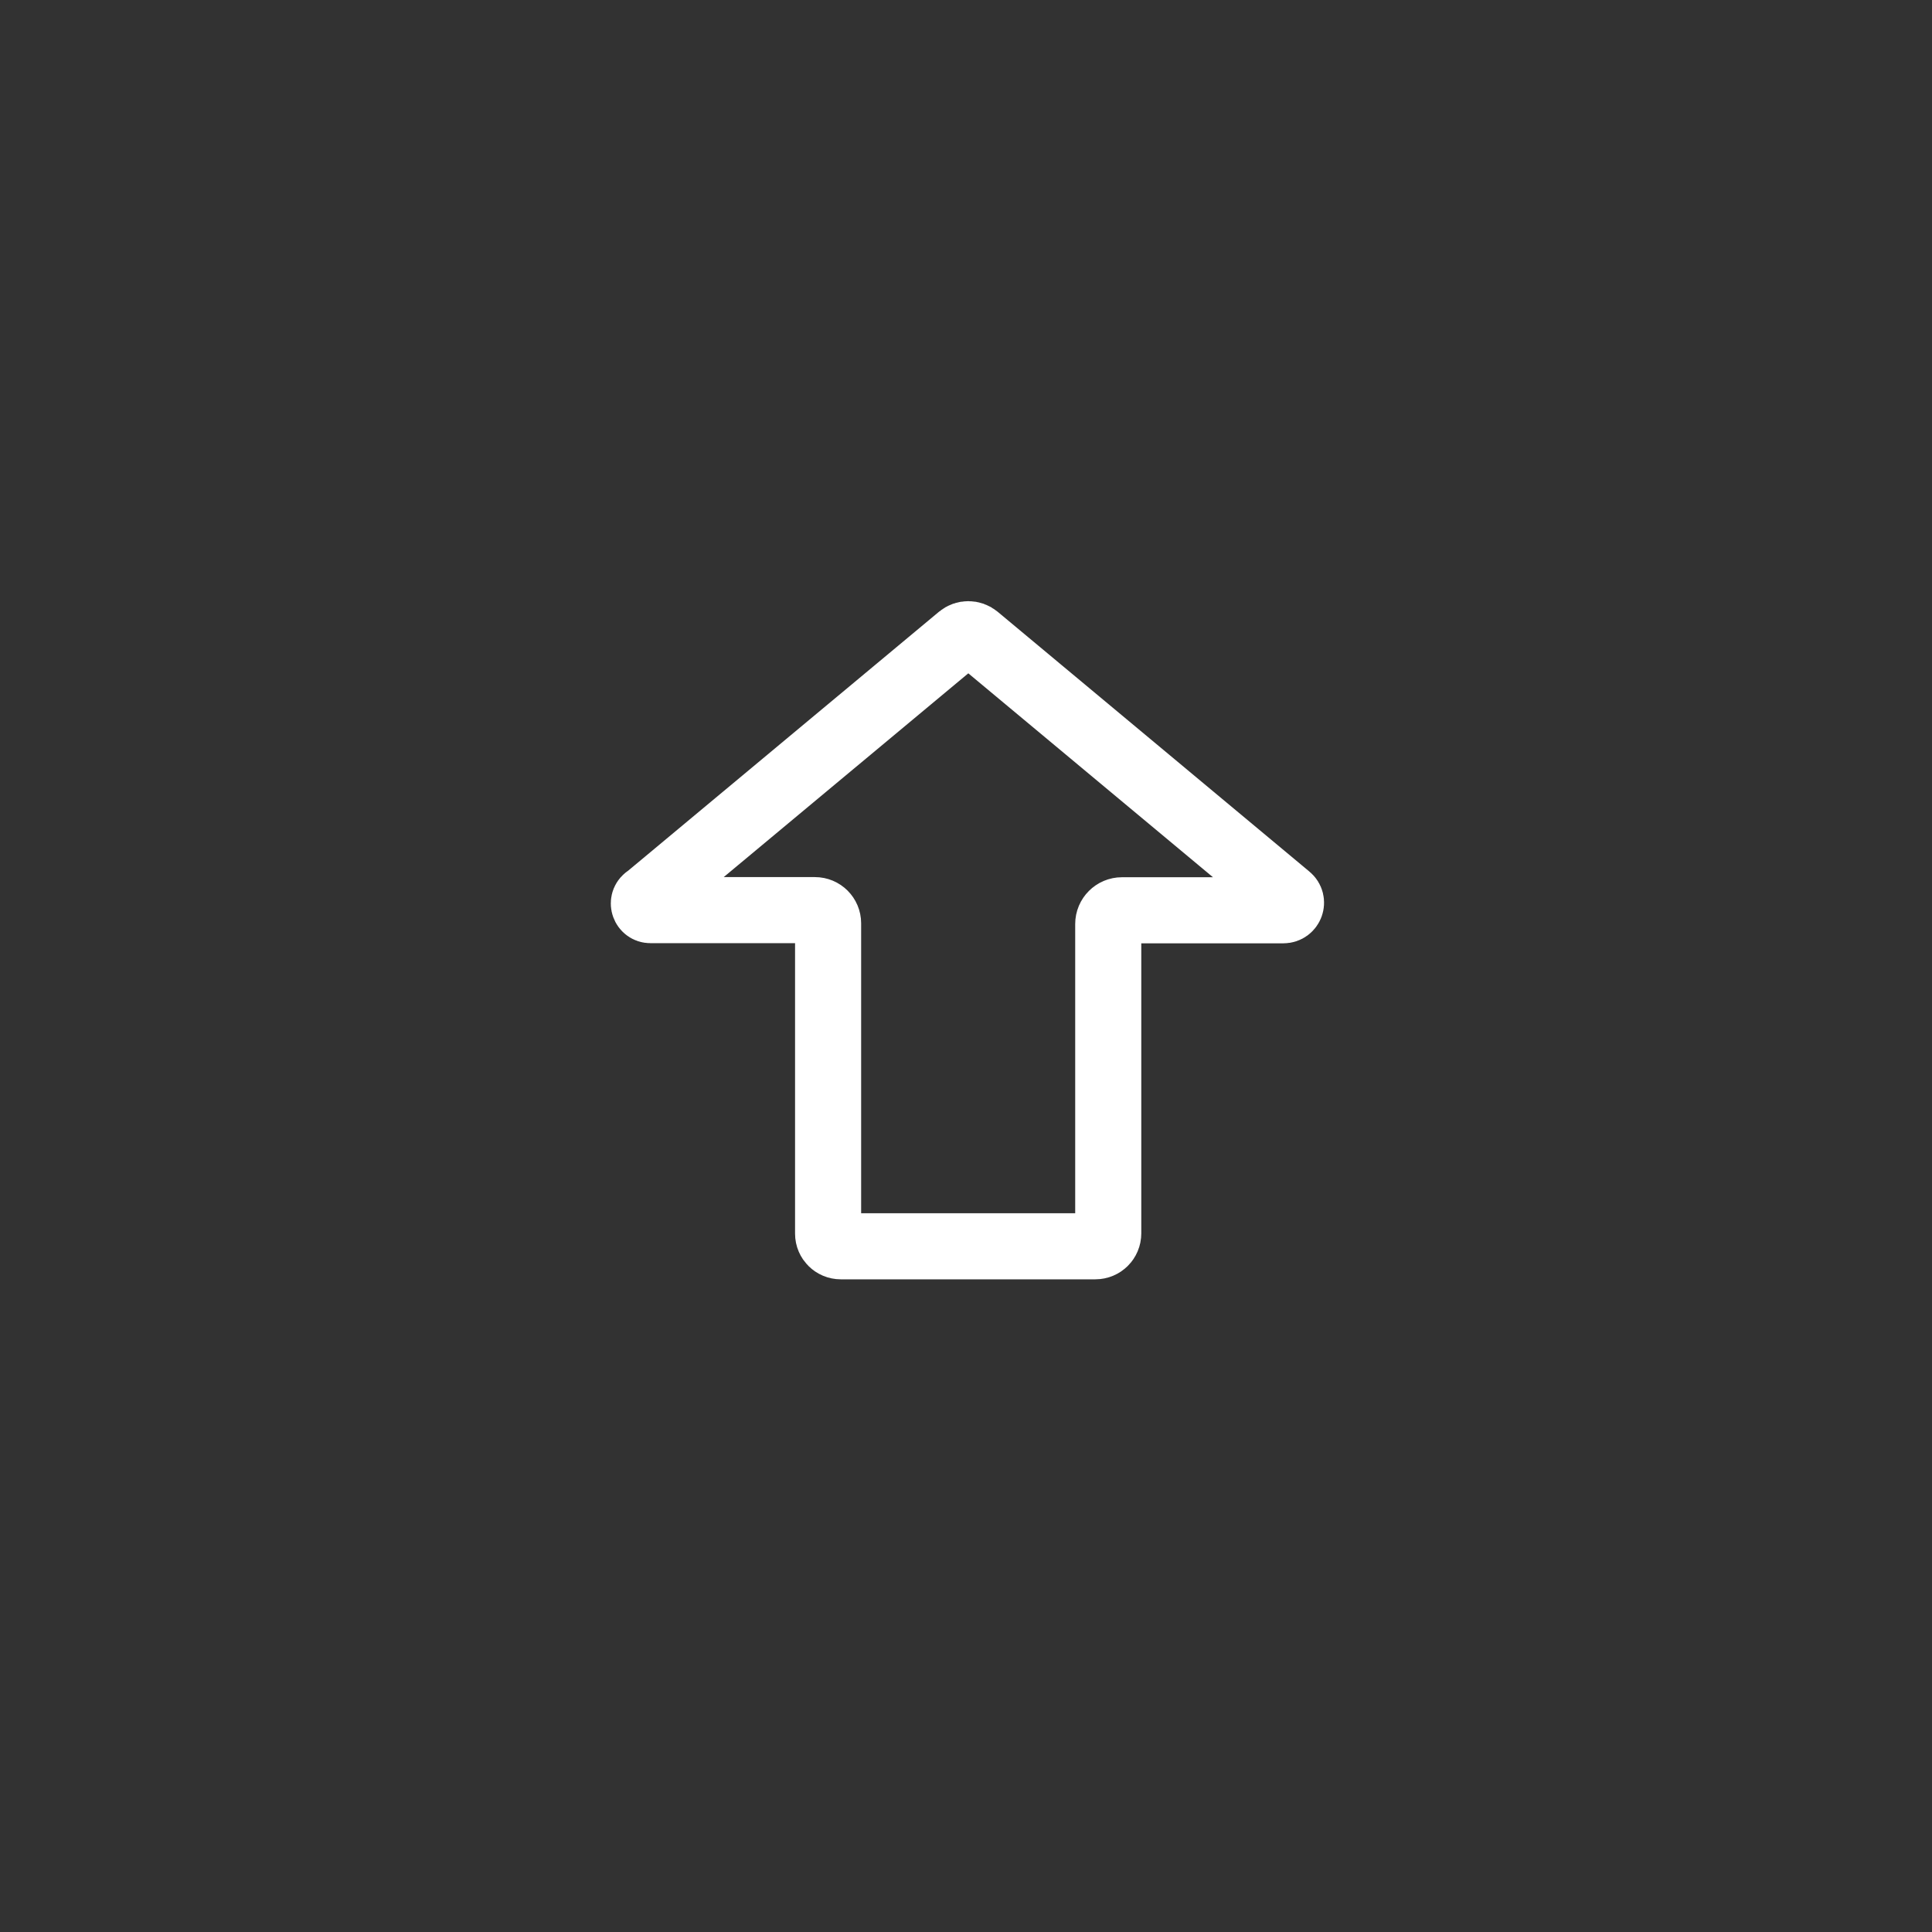
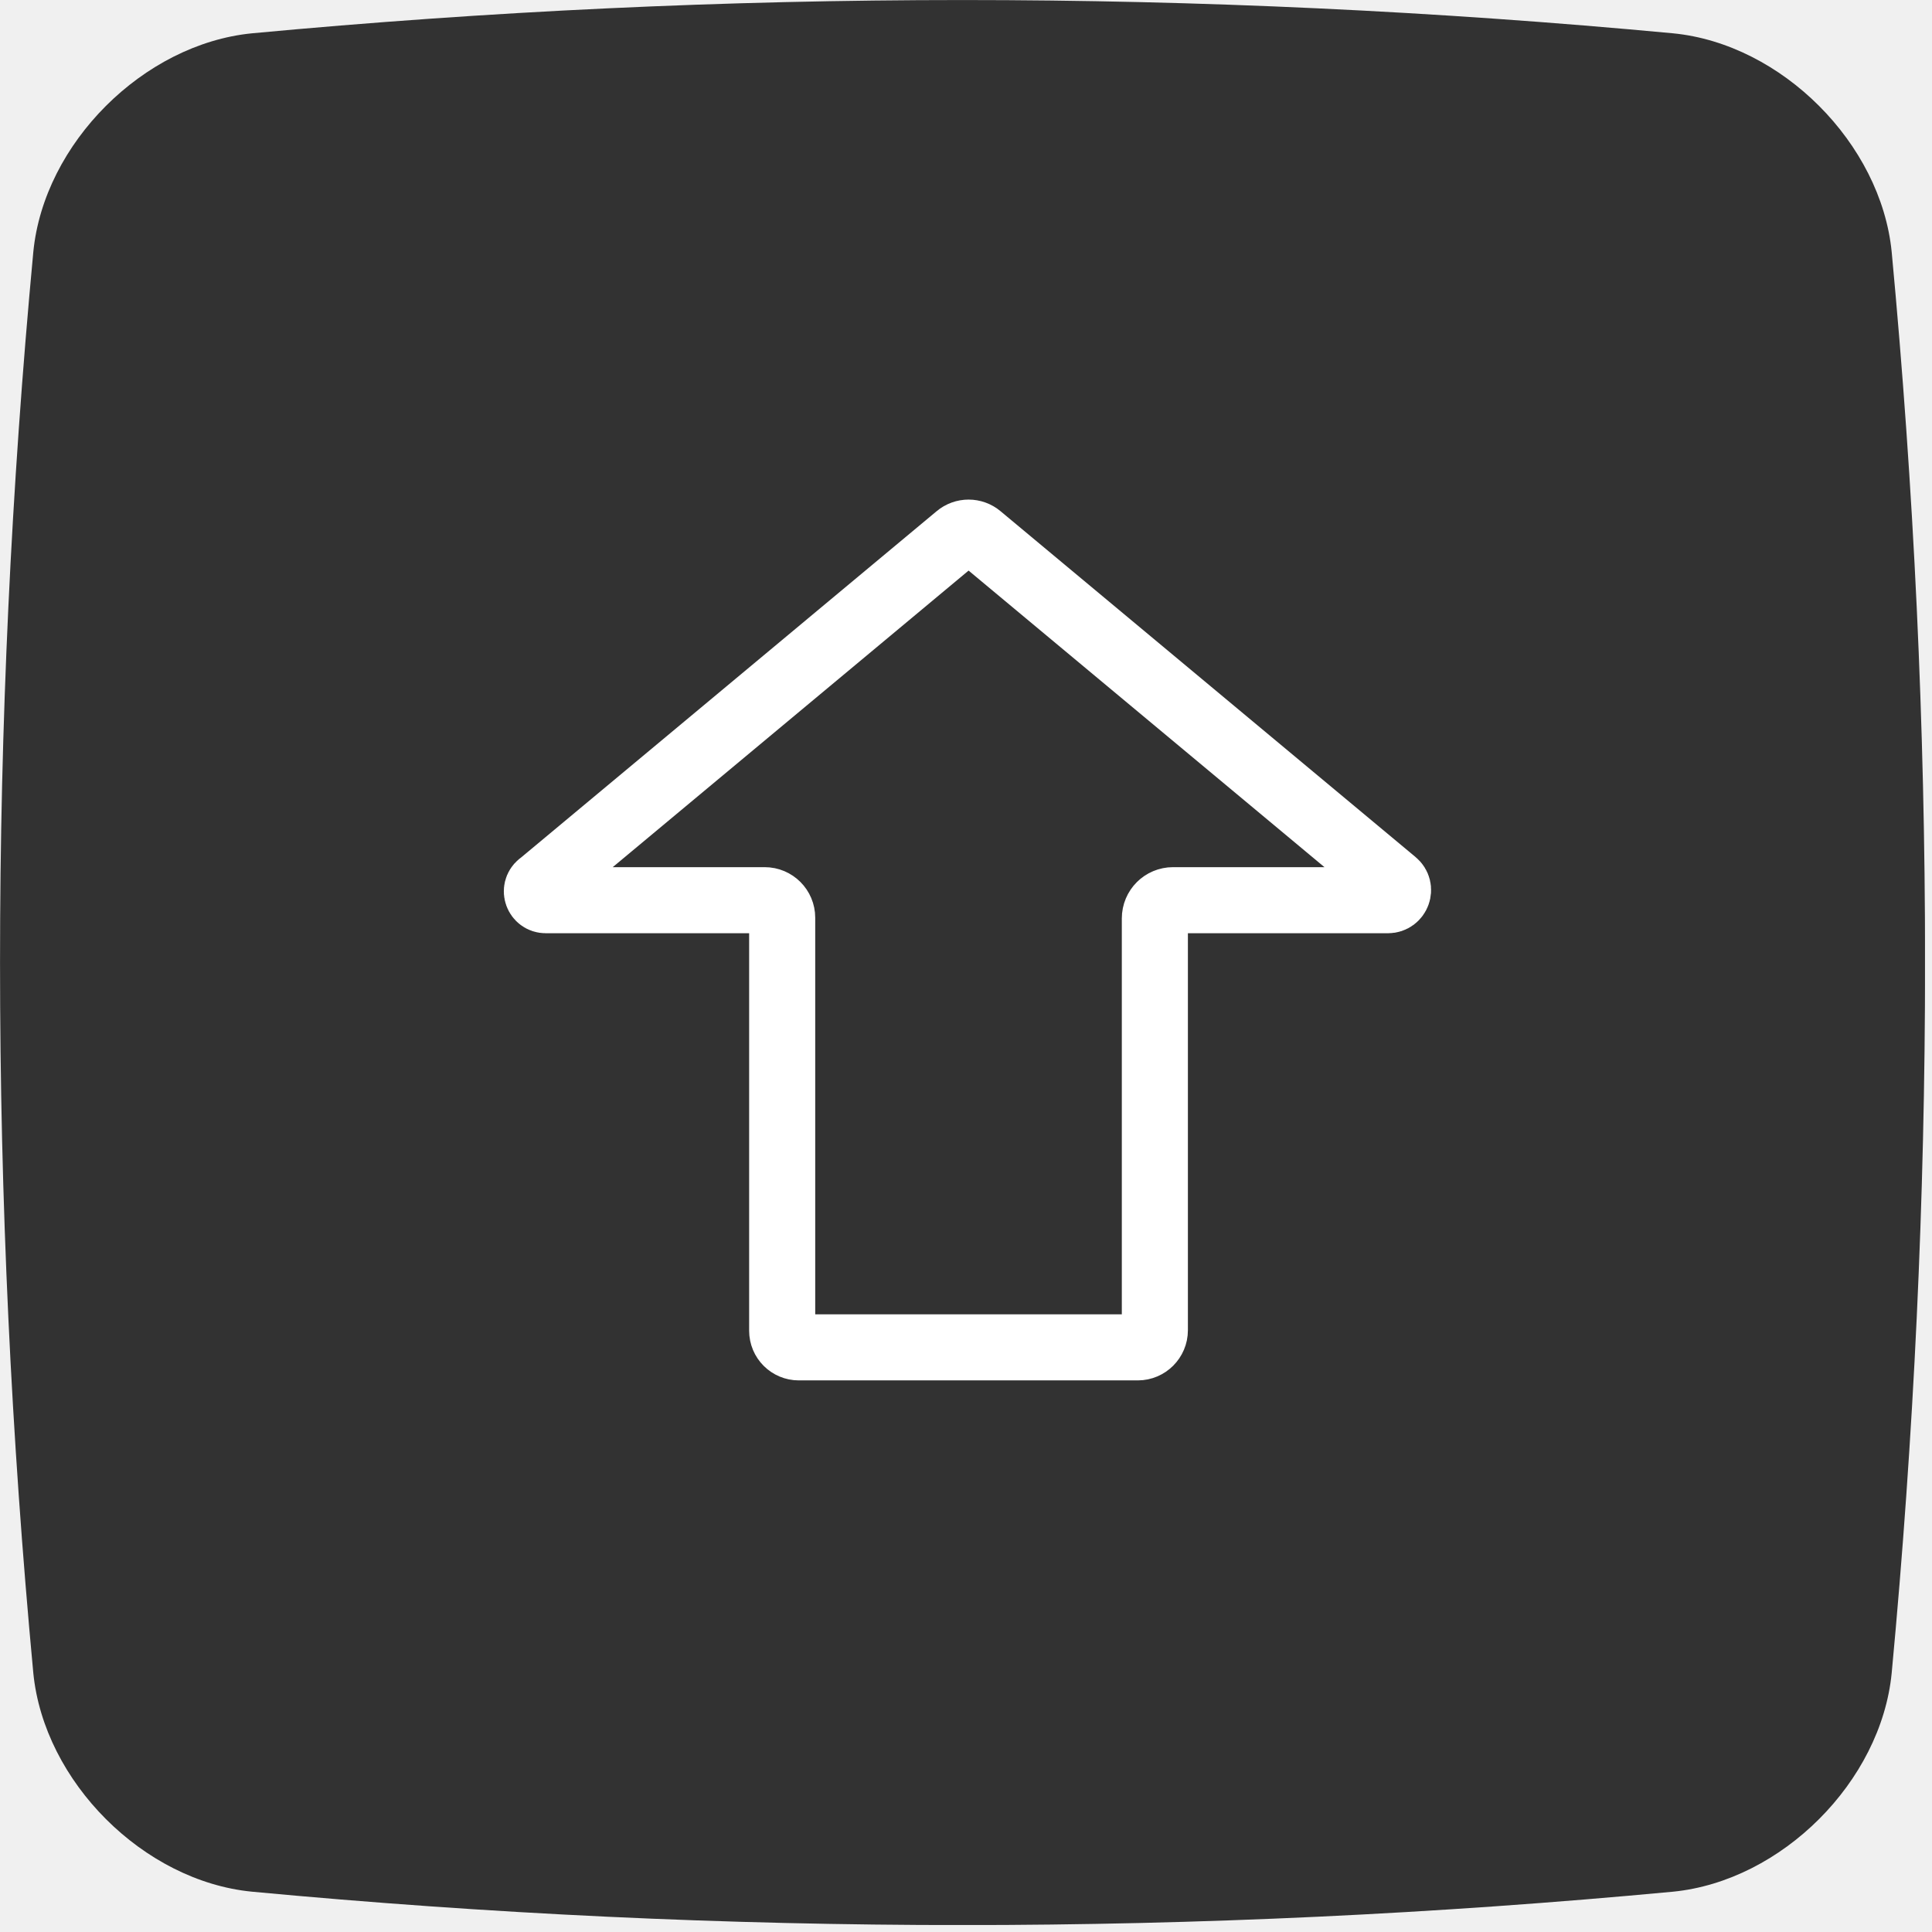
- <svg xmlns="http://www.w3.org/2000/svg" id="track8-keys" width="138" height="138" viewBox="0 0 138 138">
-   <g id="shift-dark">
-     <rect id="rect24228" width="138" height="138" fill="#323232" />
-     <path id="path24230" d="M46.17,64.18l22.41-18.67c.34-.28.83-.28,1.17,0l22.27,18.56c.39.32.16.95-.35.95h-11.53c-.54,0-.98.44-.98.98v22.1c0,.51-.41.92-.92.92h-18.19c-.49,0-.9-.4-.9-.9v-22.17c0-.52-.42-.94-.94-.94h-11.75c-.44,0-.64-.56-.3-.84Z" fill="none" stroke="#fff" stroke-linecap="round" stroke-linejoin="round" stroke-width="4.72" />
+ <svg xmlns="http://www.w3.org/2000/svg" xmlns:xlink="http://www.w3.org/1999/xlink" id="track8-keys" width="138" height="138" viewBox="0 0 138 138">
+   <defs>
+     <symbol id="cushin-dark" viewBox="0 0 137.5 137.5">
+       <g id="rect-background-dark">
+         <path d="M17.99,2.38C51.83-.79,85.67-.79,119.51,2.38c7.75.76,14.84,7.86,15.61,15.61,3.18,33.84,3.18,67.68,0,101.52-.76,7.75-7.86,14.84-15.61,15.61-33.84,3.18-67.68,3.18-101.52,0-7.75-.76-14.84-7.86-15.61-15.61C-.79,85.67-.79,51.83,2.38,17.99c.76-7.75,7.86-14.84,15.61-15.61Z" fill="#323232" fill-rule="evenodd" />
+       </g>
+     </symbol>
+   </defs>
+   <g id="keypad-dark">
+     <g id="shift-dark">
+       <use width="137.5" height="137.5" transform="" xlink:href="#cushin-dark" />
+       <path id="arrow-up" d="M38.58,63.19l29.83-24.86c.45-.38,1.1-.38,1.55,0l29.64,24.7c.52.43.21,1.27-.46,1.27h-15.35c-.72,0-1.3.58-1.3,1.3v29.42c0,.67-.55,1.22-1.22,1.22h-24.21c-.66,0-1.19-.53-1.19-1.19v-29.5c0-.69-.56-1.25-1.25-1.25h-15.64c-.59,0-.86-.74-.4-1.12Z" fill="none" stroke="#fff" stroke-linecap="round" stroke-linejoin="round" stroke-width="4.72" />
+     </g>
  </g>
</svg>
